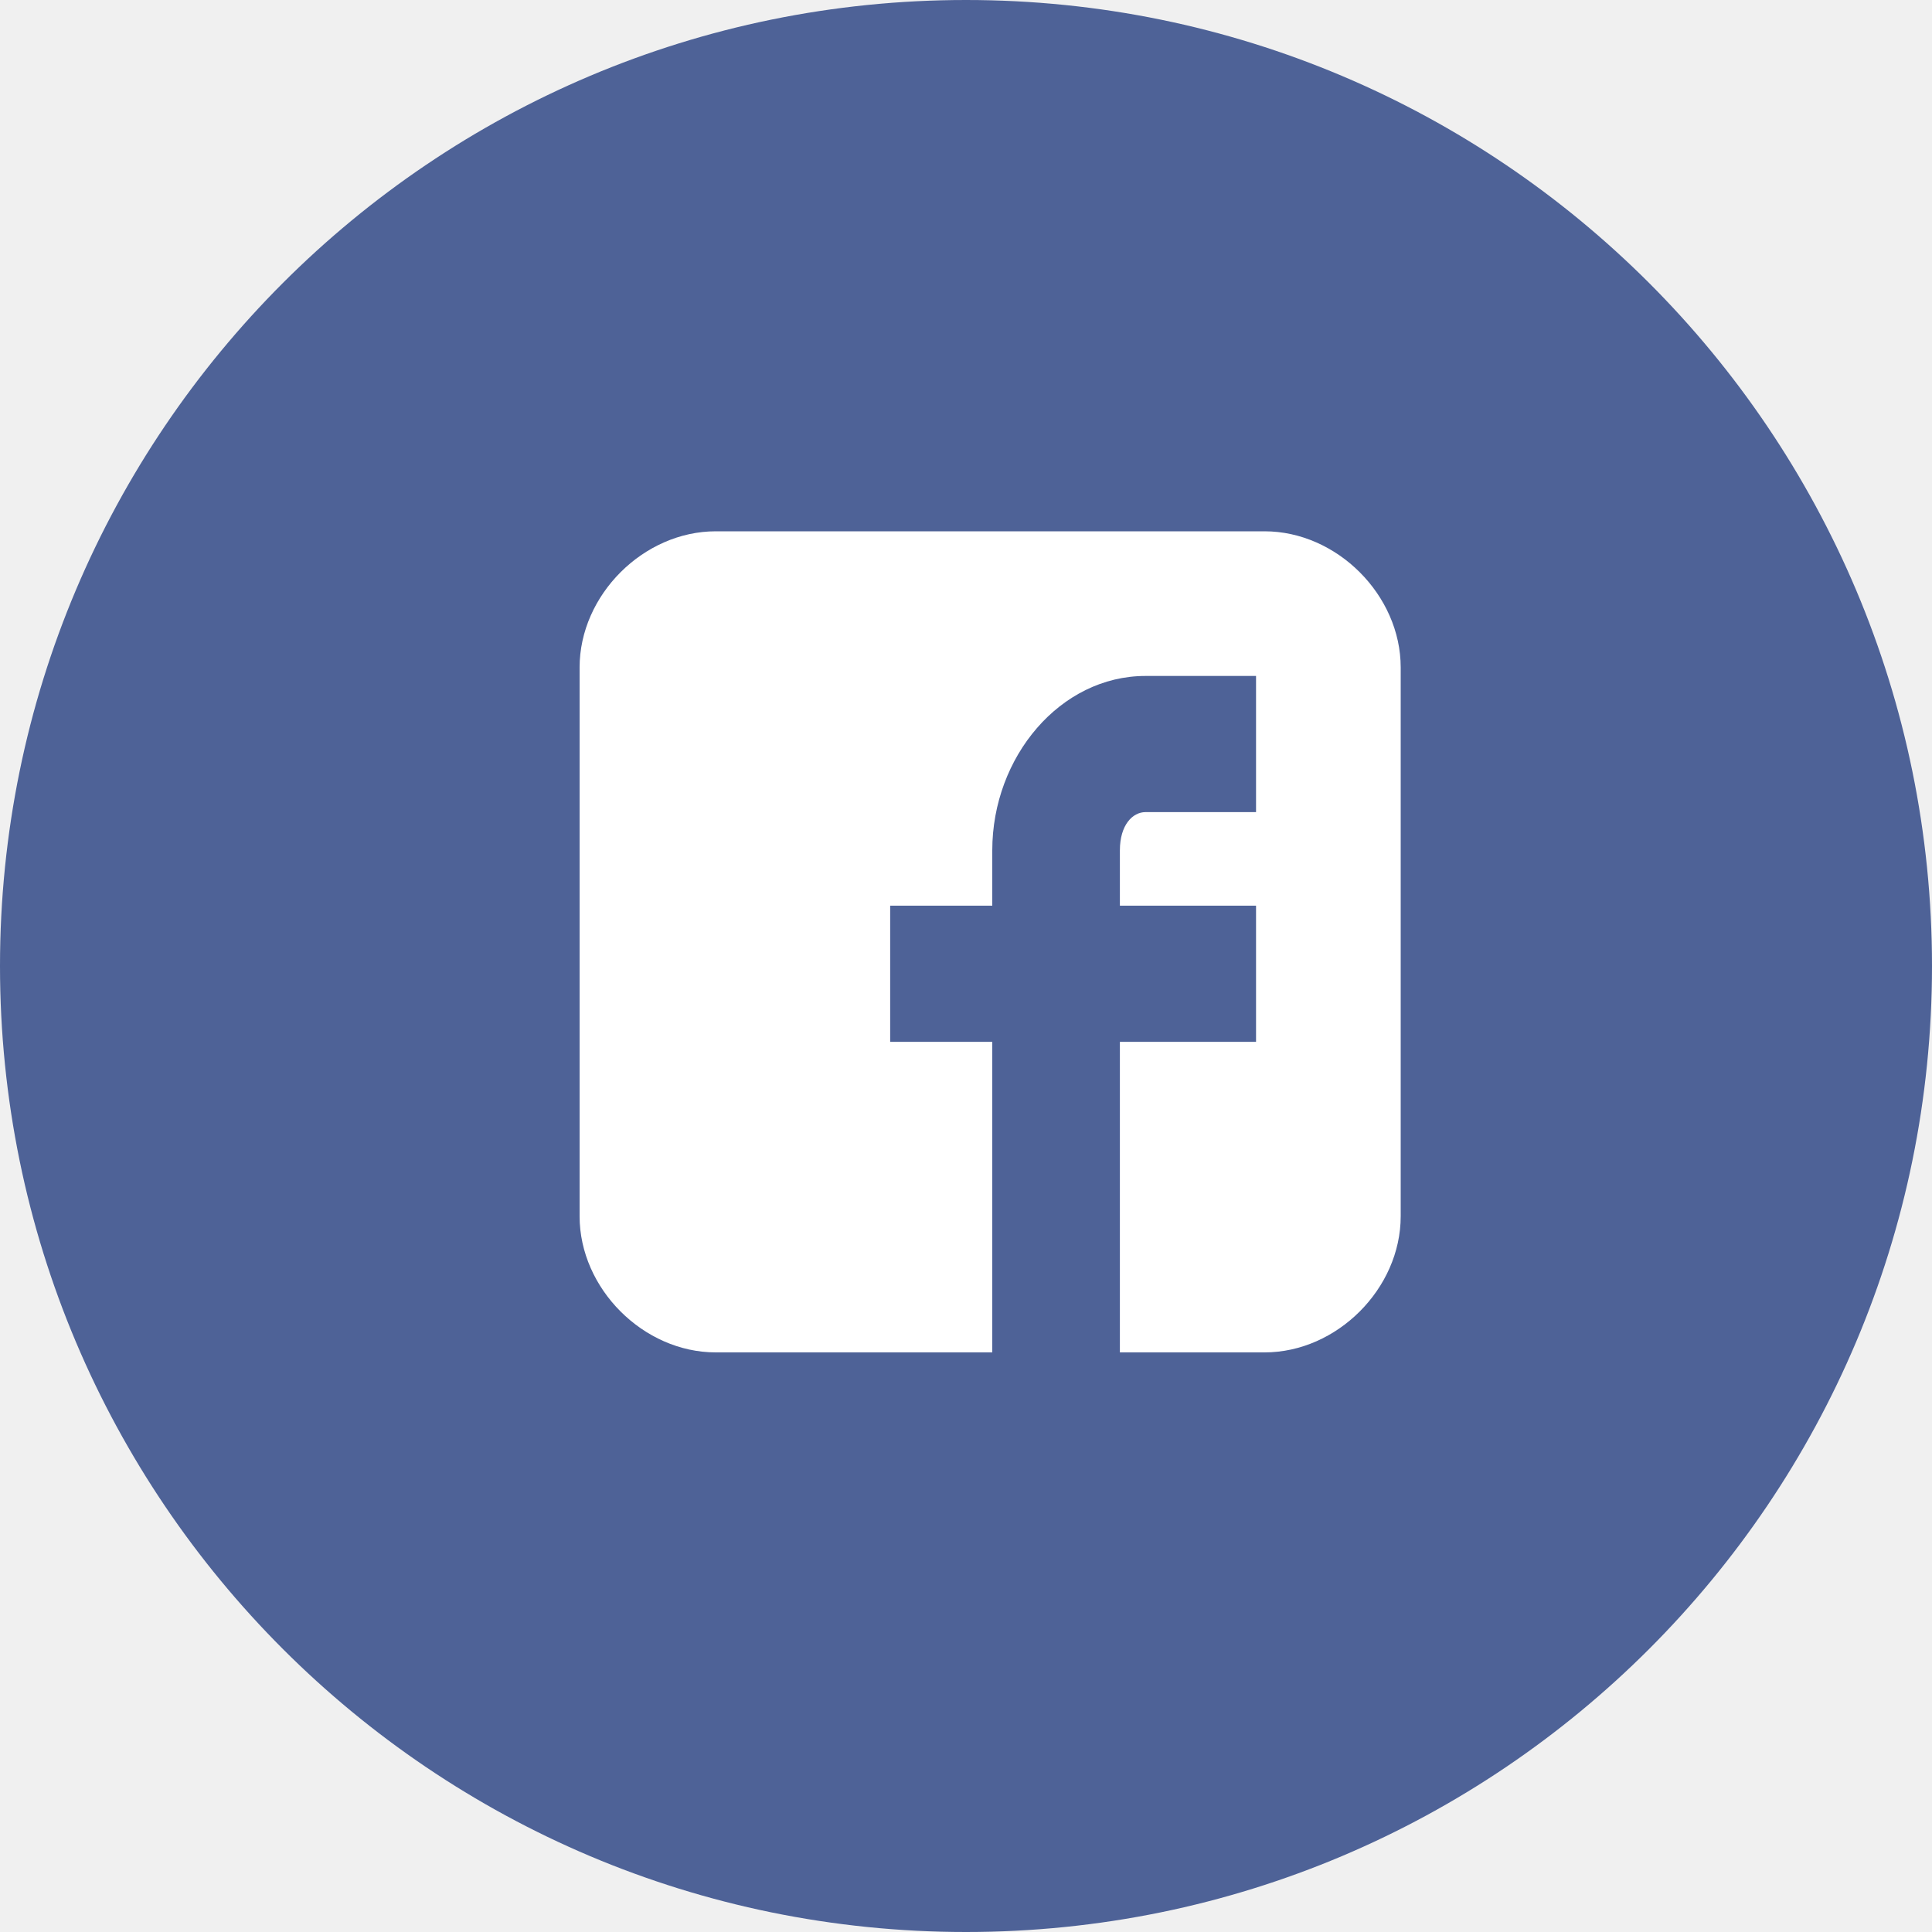
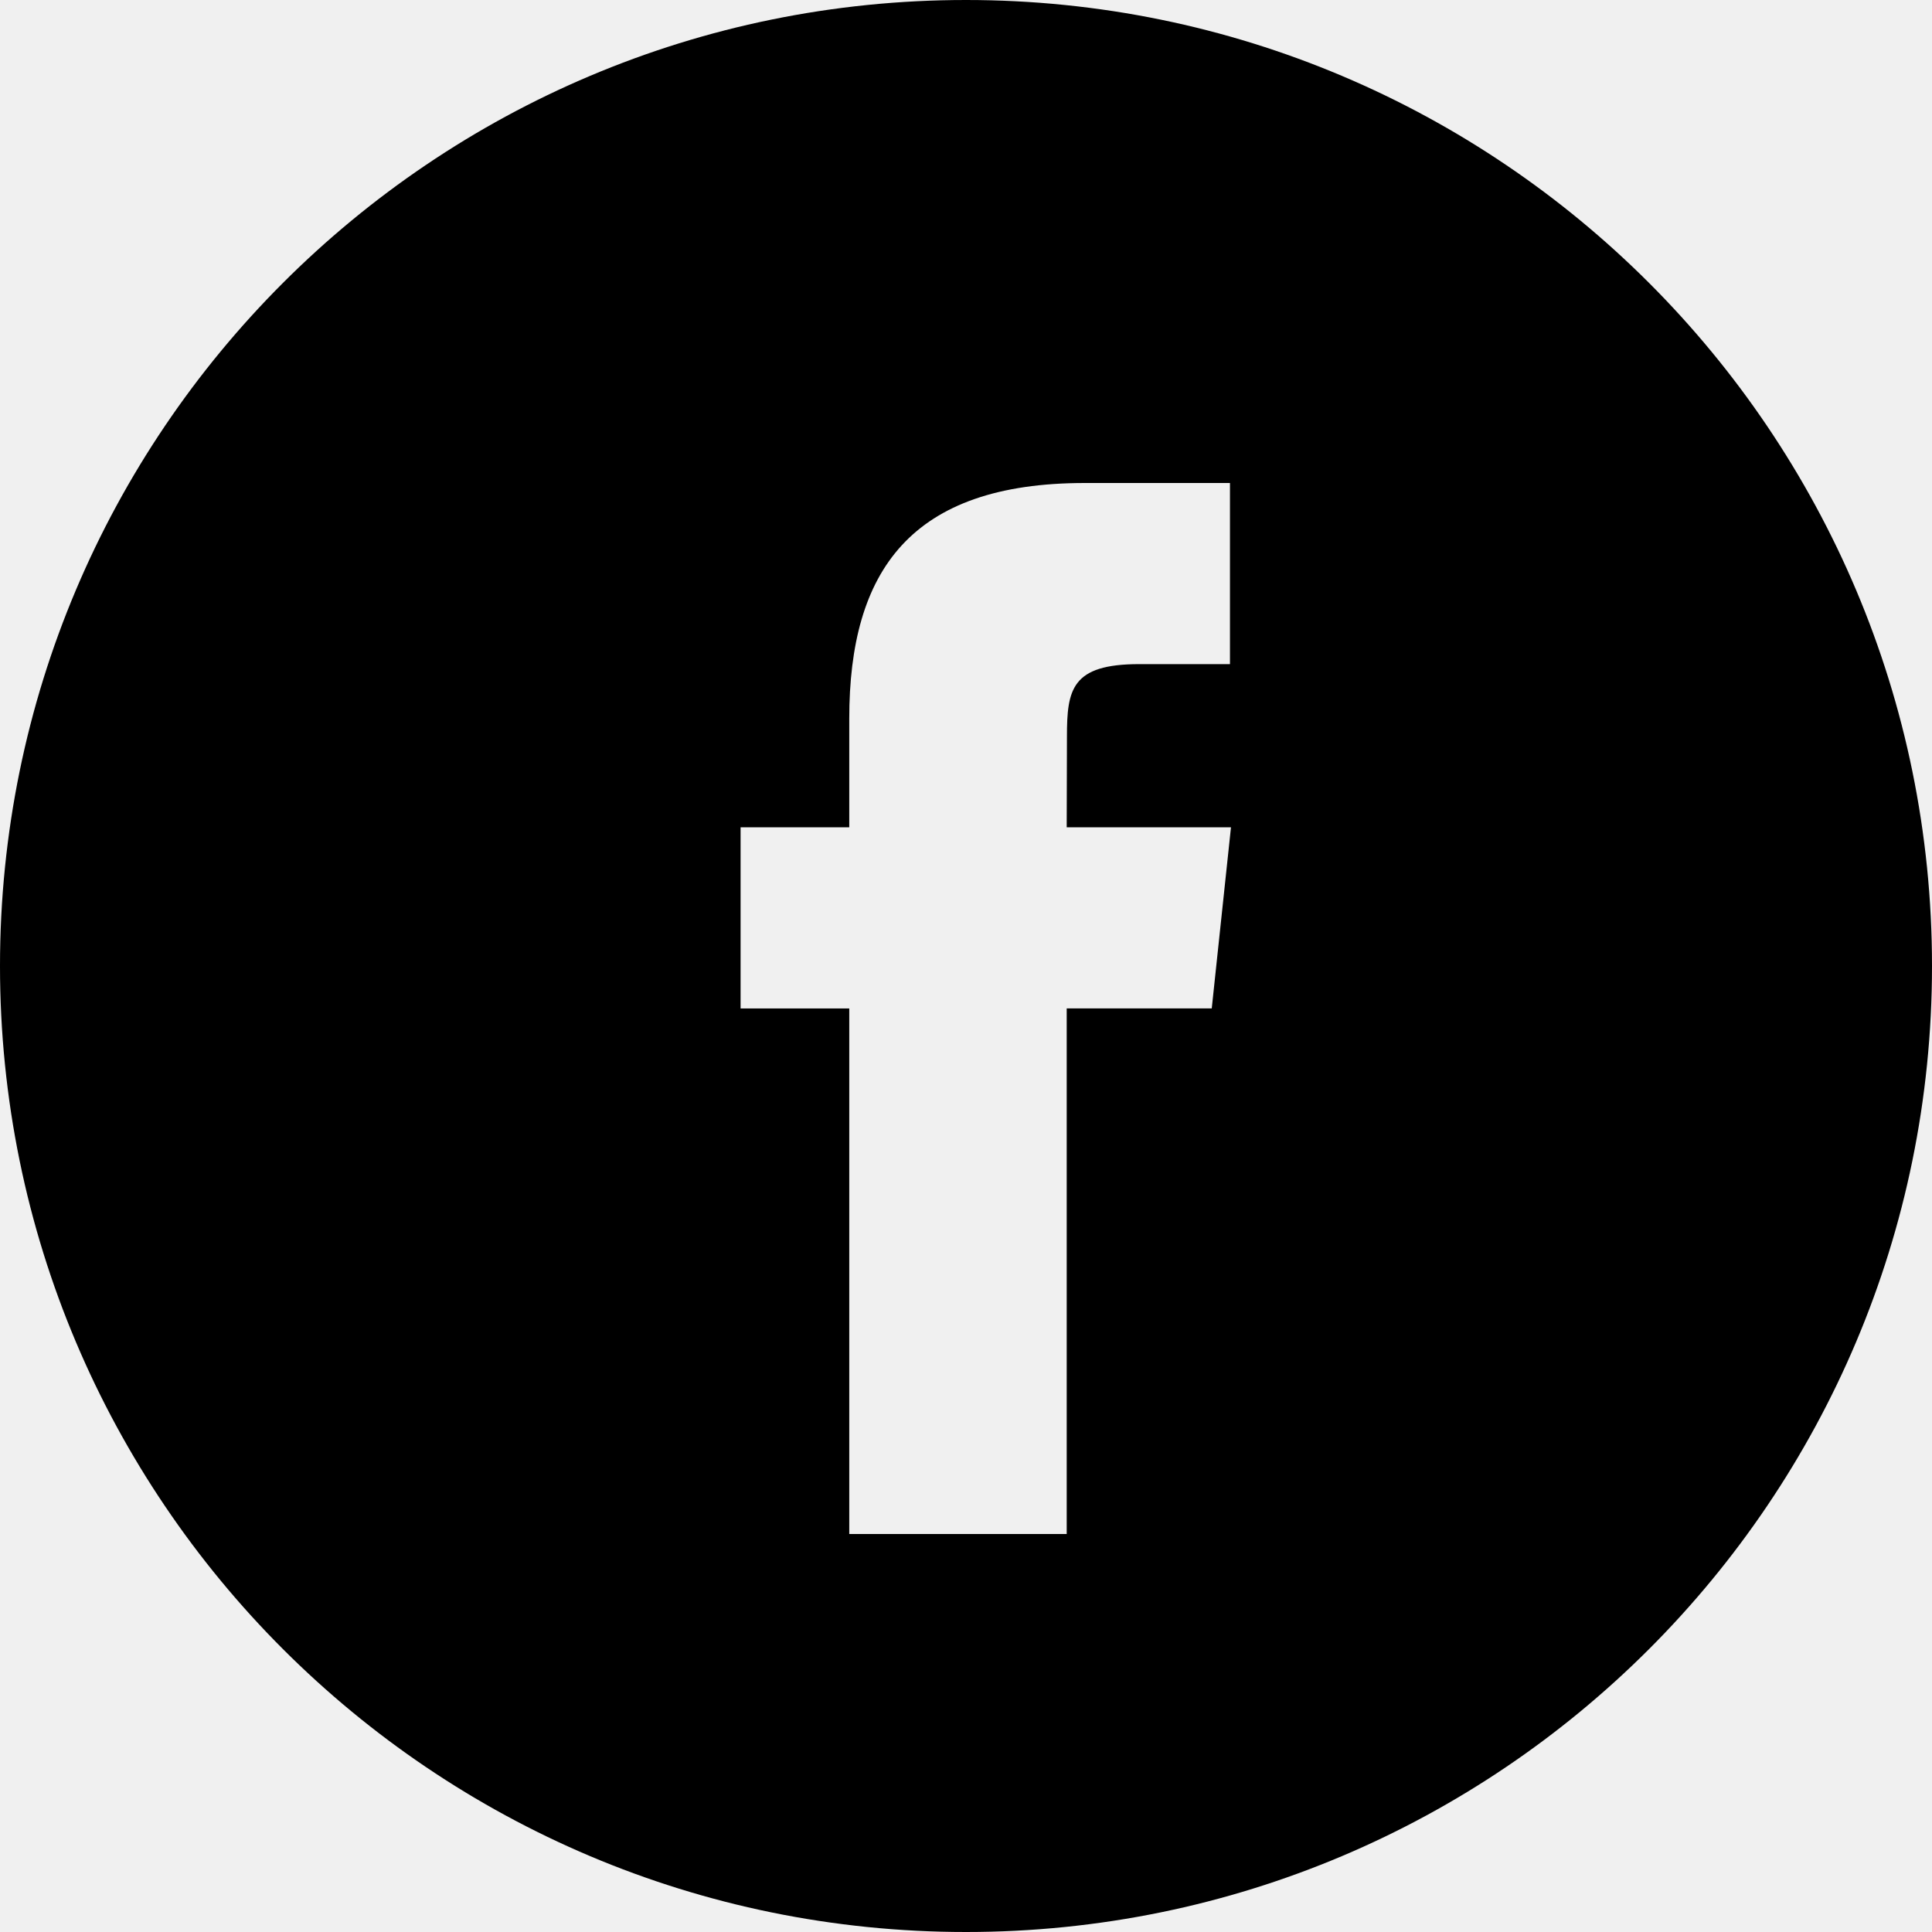
- <svg xmlns="http://www.w3.org/2000/svg" width="40" height="40" viewBox="0 0 40 40" fill="none">
-   <circle cx="20" cy="20" r="20" fill="#4E6297" />
-   <path d="M29 13.819C29 12.321 27.679 11 26.181 11H14.819C13.321 11 12 12.321 12 13.819V25.181C12 26.679 13.321 28 14.819 28H20.544V21.57H18.43V18.751H20.544V17.606C20.544 15.668 21.953 13.995 23.715 13.995H26.005V16.814H23.715C23.451 16.814 23.186 17.078 23.186 17.606V18.751H26.005V21.57H23.186V28H26.181C27.679 28 29 26.679 29 25.181V13.819Z" fill="white" />
+ <svg xmlns="http://www.w3.org/2000/svg" width="40" height="40" viewBox="0 0 40 40">
+   <path fill-rule="evenodd" clip-rule="evenodd" d="M0 20C0 8.954 8.954 0 20 0C31.046 0 40 8.954 40 20C40 31.046 31.046 40 20 40C8.954 40 0 31.046 0 20ZM22.085 31.76V20.878H25.088L25.486 17.129H22.085L22.09 15.252C22.09 14.274 22.183 13.75 23.587 13.75H25.465V10H22.461C18.853 10 17.583 11.819 17.583 14.878V17.129H15.333V20.879H17.583V31.76H22.085Z" fill="currentColor" />
</svg>
